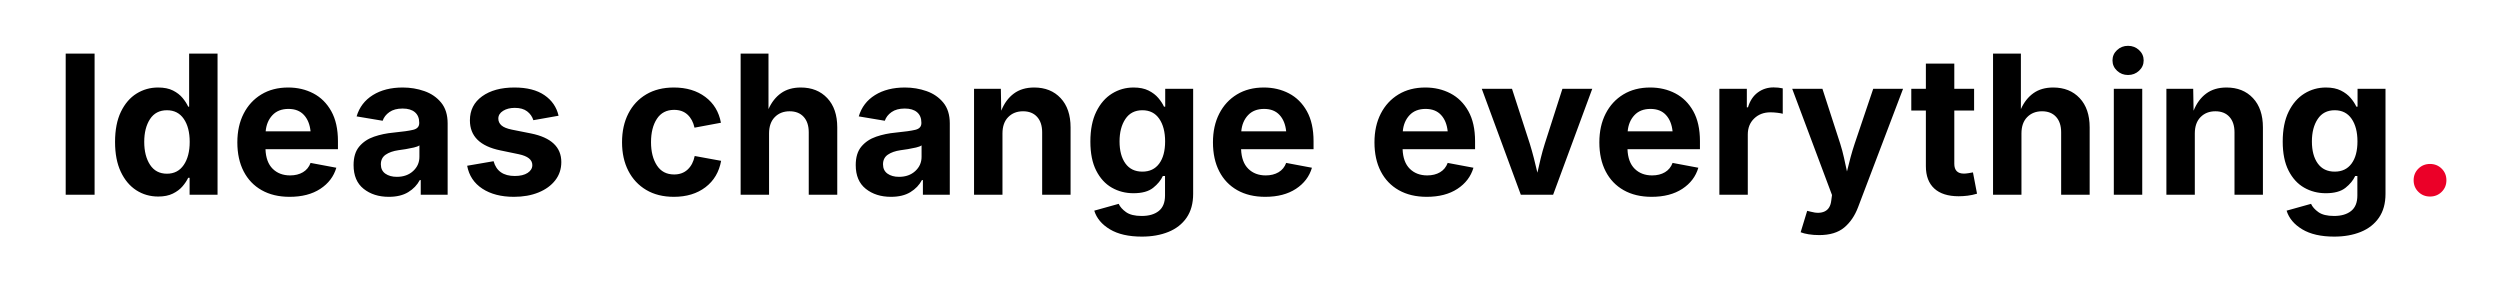
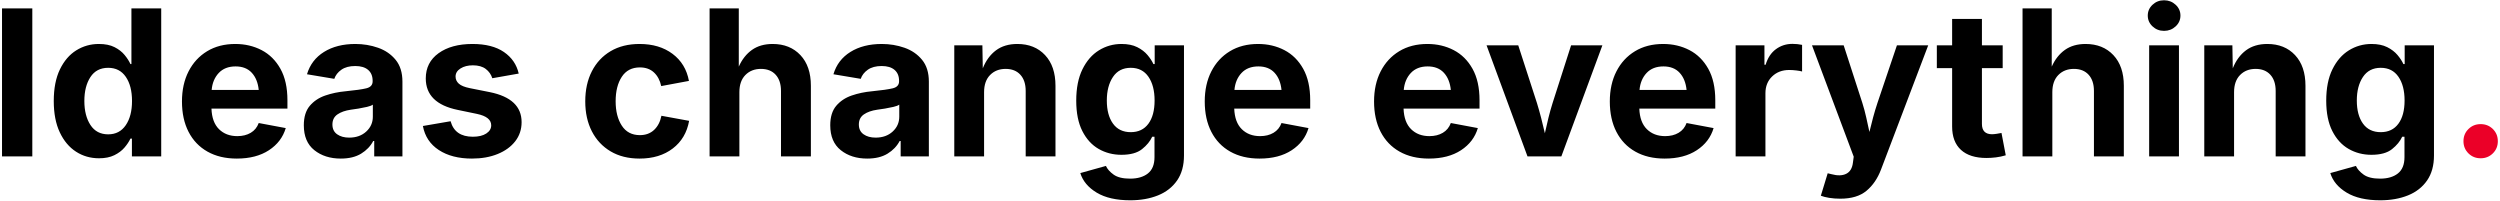
- <svg xmlns="http://www.w3.org/2000/svg" viewBox="0 0 3402 401" width="3402" height="401">
+ <svg xmlns="http://www.w3.org/2000/svg" viewBox="89 62 3240.67 260.33" width="3241" height="260">
  <path fill="#000000" d="M128.72 72.93V265H89.4V72.93ZM215.34 267.45Q198.71 267.45 185.44 258.88Q172.16 250.3 164.36 233.74Q156.56 217.18 156.56 193.2Q156.56 168.58 164.55 152.08Q172.55 135.58 185.82 127.33Q199.1 119.08 215.09 119.08Q227.33 119.08 235.45 123.2Q243.57 127.33 248.54 133.39Q253.5 139.45 256.08 145.12H257.37V72.93H296.04V265H258.01V241.93H256.08Q253.37 247.73 248.34 253.59Q243.32 259.46 235.2 263.45Q227.07 267.45 215.34 267.45ZM227.2 236.38Q241.9 236.38 250.02 224.52Q258.14 212.66 258.14 193.07Q258.14 173.48 250.08 161.75Q242.03 150.02 227.2 150.02Q211.99 150.02 204.13 162.07Q196.27 174.12 196.27 193.07Q196.27 212.15 204.19 224.27Q212.12 236.38 227.2 236.38ZM394.14 267.84Q372.09 267.84 356.11 258.81Q340.12 249.79 331.55 233.16Q322.98 216.53 322.98 193.71Q322.98 171.41 331.55 154.66Q340.12 137.9 355.66 128.49Q371.19 119.08 392.2 119.08Q411.02 119.08 426.36 127.07Q441.7 135.06 450.79 151.3Q459.88 167.55 459.88 192.17V203H361.27Q361.91 220.66 371.06 229.68Q380.21 238.7 394.78 238.7Q404.96 238.7 412.25 234.38Q419.53 230.07 422.62 221.69L457.69 228.26Q452.4 246.18 435.84 257.01Q419.27 267.84 394.14 267.84ZM361.52 178.76H422.62Q421.21 164.71 413.6 156.46Q406 148.21 392.59 148.21Q378.67 148.21 370.68 156.78Q362.68 165.36 361.52 178.76ZM529.1 267.84Q508.48 267.84 494.81 256.94Q481.15 246.05 481.15 224.65Q481.15 208.54 488.88 199.39Q496.62 190.23 508.99 185.98Q521.37 181.73 535.55 180.44Q554.11 178.63 562.29 176.63Q570.48 174.64 570.48 167.55V166.9Q570.48 157.75 564.62 152.72Q558.75 147.7 547.92 147.7Q536.71 147.7 529.88 152.53Q523.04 157.36 520.72 164.32L485.27 158.39Q490.82 139.7 507.38 129.39Q523.95 119.08 548.05 119.08Q563.52 119.08 577.51 123.98Q591.49 128.88 600.32 139.64Q609.15 150.4 609.15 167.93V265H572.54V245.02H571.25Q565.97 255.07 555.53 261.46Q545.09 267.84 529.1 267.84ZM540.06 240.64Q553.59 240.64 562.17 232.77Q570.74 224.91 570.74 213.44V197.84Q568.42 199.52 563.2 200.74Q557.98 201.96 552.18 202.93Q546.38 203.9 542.12 204.41Q531.42 205.96 524.85 210.47Q518.27 214.98 518.27 223.62Q518.27 232 524.4 236.32Q530.52 240.64 540.06 240.64ZM699.39 267.84Q673.35 267.84 656.4 256.75Q639.45 245.66 635.71 225.55L671.67 219.37Q677.21 239.48 700.55 239.48Q711.63 239.48 718.01 235.29Q724.39 231.1 724.39 224.65Q724.39 213.7 705.83 209.83L680.95 204.67Q639.45 196.16 639.45 163.81Q639.45 143.05 656.07 131.07Q672.7 119.08 700.03 119.08Q725.68 119.08 740.89 129.52Q756.11 139.96 760.1 157.49L725.81 163.55Q723.49 156.2 717.3 151.5Q711.12 146.79 700.55 146.79Q691.01 146.79 684.56 150.85Q678.12 154.91 678.12 161.36Q678.12 166.77 682.31 170.58Q686.5 174.38 696.68 176.44L722.59 181.6Q763.84 189.98 763.84 220.53Q763.84 234.71 755.59 245.34Q747.34 255.98 732.77 261.91Q718.21 267.84 699.39 267.84ZM916.98 267.84Q895.2 267.84 879.4 258.49Q863.61 249.14 855.04 232.45Q846.47 215.76 846.47 193.59Q846.47 171.29 855.04 154.53Q863.61 137.77 879.4 128.42Q895.2 119.08 916.98 119.08Q942.63 119.08 959.78 131.9Q976.92 144.73 981.05 167.03L945.08 173.73Q942.63 162.52 935.61 156.01Q928.58 149.5 917.37 149.5Q901.9 149.5 893.91 161.68Q885.91 173.86 885.91 193.46Q885.91 212.79 893.91 225.1Q901.9 237.41 917.37 237.41Q928.58 237.41 935.8 230.65Q943.02 223.88 945.34 212.28L981.3 218.85Q977.18 241.67 960.04 254.75Q942.89 267.84 916.98 267.84ZM1046.53 181.6V265H1007.86V72.93H1045.76V148.47Q1052.07 134.42 1062.9 126.75Q1073.73 119.08 1089.71 119.08Q1112.14 119.08 1125.74 133.52Q1139.34 147.95 1139.34 173.35V265H1100.54V180.05Q1100.54 166.64 1093.65 159.04Q1086.75 151.43 1074.5 151.43Q1062.13 151.43 1054.33 159.36Q1046.53 167.29 1046.53 181.6ZM1212.43 267.84Q1191.81 267.84 1178.14 256.94Q1164.48 246.05 1164.48 224.65Q1164.48 208.54 1172.21 199.39Q1179.95 190.23 1192.32 185.98Q1204.7 181.73 1218.88 180.44Q1237.44 178.63 1245.63 176.63Q1253.81 174.64 1253.81 167.55V166.9Q1253.81 157.75 1247.95 152.72Q1242.08 147.7 1231.25 147.7Q1220.04 147.7 1213.21 152.53Q1206.38 157.36 1204.05 164.32L1168.61 158.39Q1174.15 139.7 1190.71 129.39Q1207.28 119.08 1231.38 119.08Q1246.85 119.08 1260.84 123.98Q1274.82 128.88 1283.65 139.64Q1292.48 150.4 1292.48 167.93V265H1255.88V245.02H1254.59Q1249.3 255.07 1238.86 261.46Q1228.42 267.84 1212.43 267.84ZM1223.39 240.64Q1236.93 240.64 1245.5 232.77Q1254.07 224.91 1254.07 213.44V197.84Q1251.75 199.52 1246.53 200.74Q1241.31 201.96 1235.51 202.93Q1229.71 203.9 1225.45 204.41Q1214.75 205.96 1208.18 210.47Q1201.61 214.98 1201.61 223.62Q1201.61 232 1207.73 236.32Q1213.85 240.64 1223.39 240.64ZM1364.16 181.6V265H1325.48V120.88H1361.96L1362.48 150.66Q1368.54 135.58 1379.62 127.33Q1390.71 119.08 1407.34 119.08Q1429.77 119.08 1443.3 133.52Q1456.84 147.95 1456.84 173.35V265H1418.17V180.05Q1418.17 166.64 1411.27 159.04Q1404.38 151.43 1392.13 151.43Q1379.75 151.43 1371.96 159.36Q1364.16 167.29 1364.16 181.6ZM1553.91 321.98Q1526.84 321.98 1510.34 312.05Q1493.84 302.12 1489.07 286.66L1522.32 277.38Q1525.03 283.43 1532.31 288.65Q1539.6 293.88 1553.65 293.88Q1568.34 293.88 1576.85 287.11Q1585.36 280.34 1585.36 266.03V239.48H1582.39Q1578.4 248.24 1569.18 255.59Q1559.96 262.94 1542.43 262.94Q1526.19 262.94 1512.91 255.33Q1499.64 247.73 1491.71 232.13Q1483.78 216.53 1483.78 192.68Q1483.78 168.32 1491.84 151.95Q1499.89 135.58 1513.24 127.33Q1526.58 119.08 1542.56 119.08Q1554.68 119.08 1562.93 123.2Q1571.18 127.33 1576.27 133.39Q1581.36 139.45 1583.94 145.12H1585.62V120.88H1623.64V263.84Q1623.64 283.3 1614.69 296.26Q1605.73 309.21 1589.94 315.6Q1574.14 321.98 1553.91 321.98ZM1554.55 233.55Q1569.38 233.55 1577.43 222.65Q1585.49 211.76 1585.49 192.43Q1585.49 173.22 1577.5 161.62Q1569.5 150.02 1554.55 150.02Q1539.34 150.02 1531.41 161.94Q1523.48 173.86 1523.48 192.43Q1523.48 211.38 1531.48 222.46Q1539.47 233.55 1554.55 233.55ZM1721.74 267.84Q1699.7 267.84 1683.71 258.81Q1667.73 249.79 1659.16 233.16Q1650.59 216.53 1650.59 193.71Q1650.59 171.41 1659.16 154.66Q1667.73 137.9 1683.26 128.49Q1698.8 119.08 1719.81 119.08Q1738.63 119.08 1753.97 127.07Q1769.31 135.06 1778.4 151.3Q1787.48 167.55 1787.48 192.17V203H1688.87Q1689.52 220.66 1698.67 229.68Q1707.82 238.7 1722.39 238.7Q1732.57 238.7 1739.85 234.38Q1747.14 230.07 1750.23 221.69L1785.29 228.26Q1780.01 246.18 1763.44 257.01Q1746.88 267.84 1721.74 267.84ZM1689.13 178.76H1750.23Q1748.81 164.71 1741.21 156.46Q1733.6 148.21 1720.2 148.21Q1706.27 148.21 1698.28 156.78Q1690.29 165.36 1689.13 178.76ZM1941.53 267.84Q1919.48 267.84 1903.5 258.81Q1887.52 249.79 1878.94 233.16Q1870.37 216.53 1870.37 193.71Q1870.37 171.41 1878.94 154.66Q1887.52 137.9 1903.05 128.49Q1918.58 119.08 1939.59 119.08Q1958.41 119.08 1973.75 127.07Q1989.09 135.06 1998.18 151.3Q2007.27 167.55 2007.27 192.17V203H1908.66Q1909.3 220.66 1918.45 229.68Q1927.61 238.7 1942.17 238.7Q1952.36 238.7 1959.64 234.38Q1966.92 230.07 1970.02 221.69L2005.08 228.26Q1999.79 246.18 1983.23 257.01Q1966.66 267.84 1941.53 267.84ZM1908.91 178.76H1970.02Q1968.6 164.71 1960.99 156.46Q1953.39 148.21 1939.98 148.21Q1926.06 148.21 1918.07 156.78Q1910.07 165.36 1908.91 178.76ZM2069.53 265 2016.42 120.88H2057.54L2081.78 195.65Q2084.74 205.32 2087.26 215.11Q2089.77 224.91 2092.09 234.96Q2094.28 224.91 2096.67 215.18Q2099.05 205.45 2102.14 195.65L2126.12 120.88H2166.73L2113.49 265ZM2247.55 267.84Q2225.51 267.84 2209.52 258.81Q2193.54 249.79 2184.97 233.16Q2176.39 216.53 2176.39 193.71Q2176.39 171.41 2184.97 154.66Q2193.54 137.9 2209.07 128.49Q2224.61 119.08 2245.62 119.08Q2264.44 119.08 2279.78 127.07Q2295.12 135.06 2304.21 151.3Q2313.29 167.55 2313.29 192.17V203H2214.68Q2215.32 220.66 2224.48 229.68Q2233.63 238.7 2248.2 238.7Q2258.38 238.7 2265.66 234.38Q2272.95 230.07 2276.04 221.69L2311.1 228.26Q2305.82 246.18 2289.25 257.01Q2272.69 267.84 2247.55 267.84ZM2214.94 178.76H2276.04Q2274.62 164.71 2267.02 156.46Q2259.41 148.21 2246 148.21Q2232.08 148.21 2224.09 156.78Q2216.1 165.36 2214.94 178.76ZM2339.72 265V120.88H2377.1V146.02H2378.65Q2382.64 132.74 2391.99 125.85Q2401.34 118.95 2413.45 118.95Q2420.03 118.95 2425.96 120.24V154.79Q2423.38 154.01 2418.42 153.43Q2413.45 152.85 2409.2 152.85Q2395.79 152.85 2387.09 161.23Q2378.39 169.61 2378.39 183.02V265ZM2450.32 316.05 2459.21 286.91 2463.98 288.07Q2475.71 291.3 2483.19 287.62Q2490.67 283.95 2491.96 273.12L2492.99 265.39L2438.85 120.88H2479.97L2504.2 195.65Q2507.17 205.06 2509.23 214.4Q2511.29 223.75 2513.36 233.29Q2515.68 223.62 2518.19 214.28Q2520.7 204.93 2523.8 195.65L2549.06 120.88H2589.67L2528.44 282.02Q2521.86 299.42 2509.55 309.67Q2497.24 319.91 2475.59 319.91Q2467.85 319.91 2461.15 318.82Q2454.45 317.72 2450.32 316.05ZM2686.35 120.88V150.4H2659.41V222.85Q2659.41 236.25 2672.55 236.25Q2674.75 236.25 2678.68 235.67Q2682.61 235.09 2684.8 234.58L2690.34 263.58Q2683.9 265.52 2677.52 266.29Q2671.14 267.06 2665.34 267.06Q2643.68 267.06 2632.21 256.56Q2620.73 246.05 2620.73 226.2V150.4H2600.88V120.88H2620.73V86.59H2659.41V120.88ZM2750.8 181.6V265H2712.13V72.93H2750.03V148.47Q2756.34 134.42 2767.17 126.75Q2778 119.08 2793.98 119.08Q2816.41 119.08 2830.01 133.52Q2843.61 147.95 2843.61 173.35V265H2804.81V180.05Q2804.81 166.64 2797.92 159.04Q2791.02 151.43 2778.77 151.43Q2766.4 151.43 2758.6 159.36Q2750.8 167.29 2750.8 181.6ZM2876.48 265V120.88H2915.16V265ZM2895.82 102.06Q2887.05 102.06 2880.87 96.26Q2874.68 90.46 2874.68 82.21Q2874.68 73.96 2880.87 68.16Q2887.05 62.36 2895.82 62.36Q2904.59 62.36 2910.84 68.16Q2917.09 73.96 2917.09 82.21Q2917.09 90.46 2910.84 96.26Q2904.59 102.06 2895.82 102.06ZM2986.7 181.6V265H2948.03V120.88H2984.51L2985.02 150.66Q2991.08 135.58 3002.17 127.33Q3013.25 119.08 3029.88 119.08Q3052.31 119.08 3065.85 133.52Q3079.38 147.95 3079.38 173.35V265H3040.71V180.05Q3040.71 166.64 3033.81 159.04Q3026.92 151.43 3014.67 151.43Q3002.3 151.43 2994.5 159.36Q2986.7 167.29 2986.7 181.6ZM3176.45 321.98Q3149.38 321.98 3132.88 312.05Q3116.38 302.12 3111.61 286.66L3144.87 277.38Q3147.57 283.43 3154.86 288.65Q3162.14 293.88 3176.19 293.88Q3190.89 293.88 3199.39 287.11Q3207.9 280.34 3207.9 266.03V239.48H3204.94Q3200.94 248.24 3191.72 255.59Q3182.51 262.94 3164.98 262.94Q3148.73 262.94 3135.46 255.33Q3122.18 247.73 3114.25 232.13Q3106.32 216.53 3106.32 192.68Q3106.32 168.32 3114.38 151.95Q3122.44 135.58 3135.78 127.33Q3149.12 119.08 3165.11 119.08Q3177.22 119.08 3185.47 123.2Q3193.72 127.33 3198.81 133.39Q3203.91 139.45 3206.48 145.12H3208.16V120.88H3246.19V263.84Q3246.19 283.3 3237.23 296.26Q3228.27 309.21 3212.48 315.6Q3196.69 321.98 3176.45 321.98ZM3177.09 233.55Q3191.92 233.55 3199.97 222.65Q3208.03 211.76 3208.03 192.43Q3208.03 173.22 3200.04 161.62Q3192.05 150.02 3177.09 150.02Q3161.88 150.02 3153.96 161.94Q3146.03 173.86 3146.03 192.43Q3146.03 211.38 3154.02 222.46Q3162.01 233.55 3177.09 233.55Z" />
  <path fill="#EB0028" d="M3306.77 267.45Q3297.36 267.45 3290.92 261.07Q3284.47 254.69 3284.47 245.28Q3284.47 235.87 3290.92 229.49Q3297.36 223.11 3306.77 223.11Q3316.18 223.11 3322.63 229.49Q3329.07 235.87 3329.07 245.28Q3329.07 254.69 3322.63 261.07Q3316.18 267.45 3306.77 267.45Z" />
</svg>
